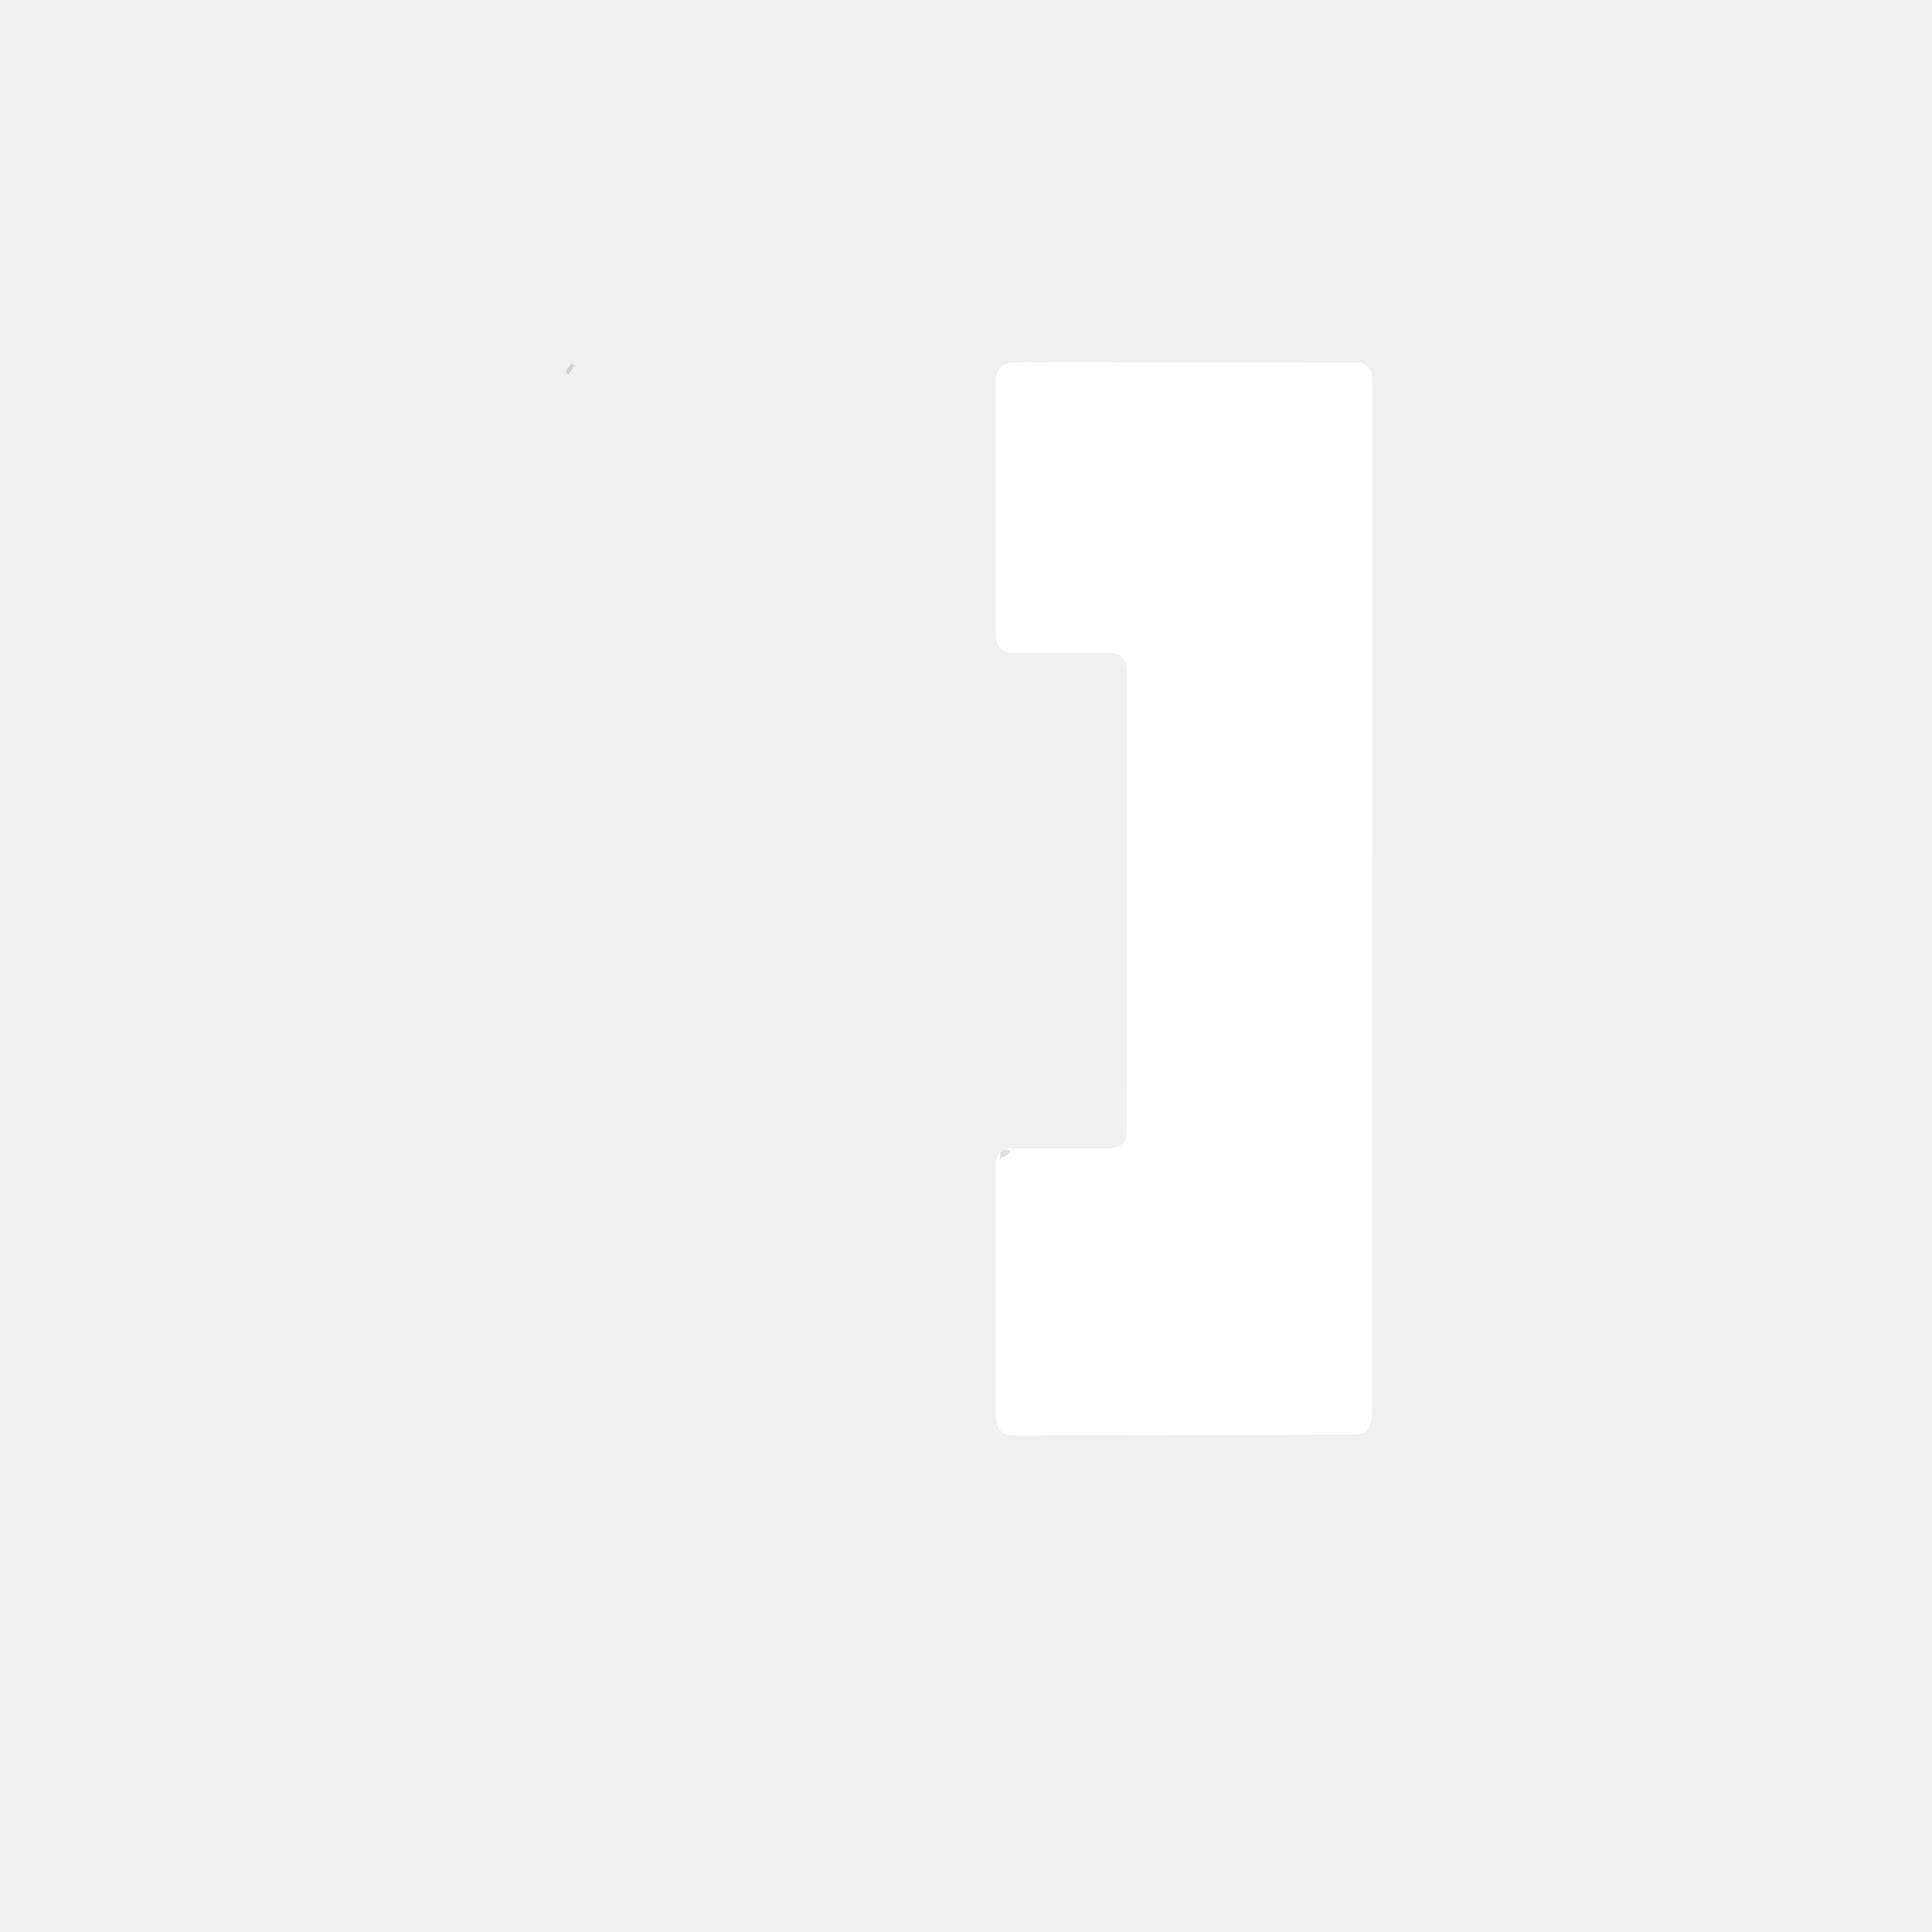
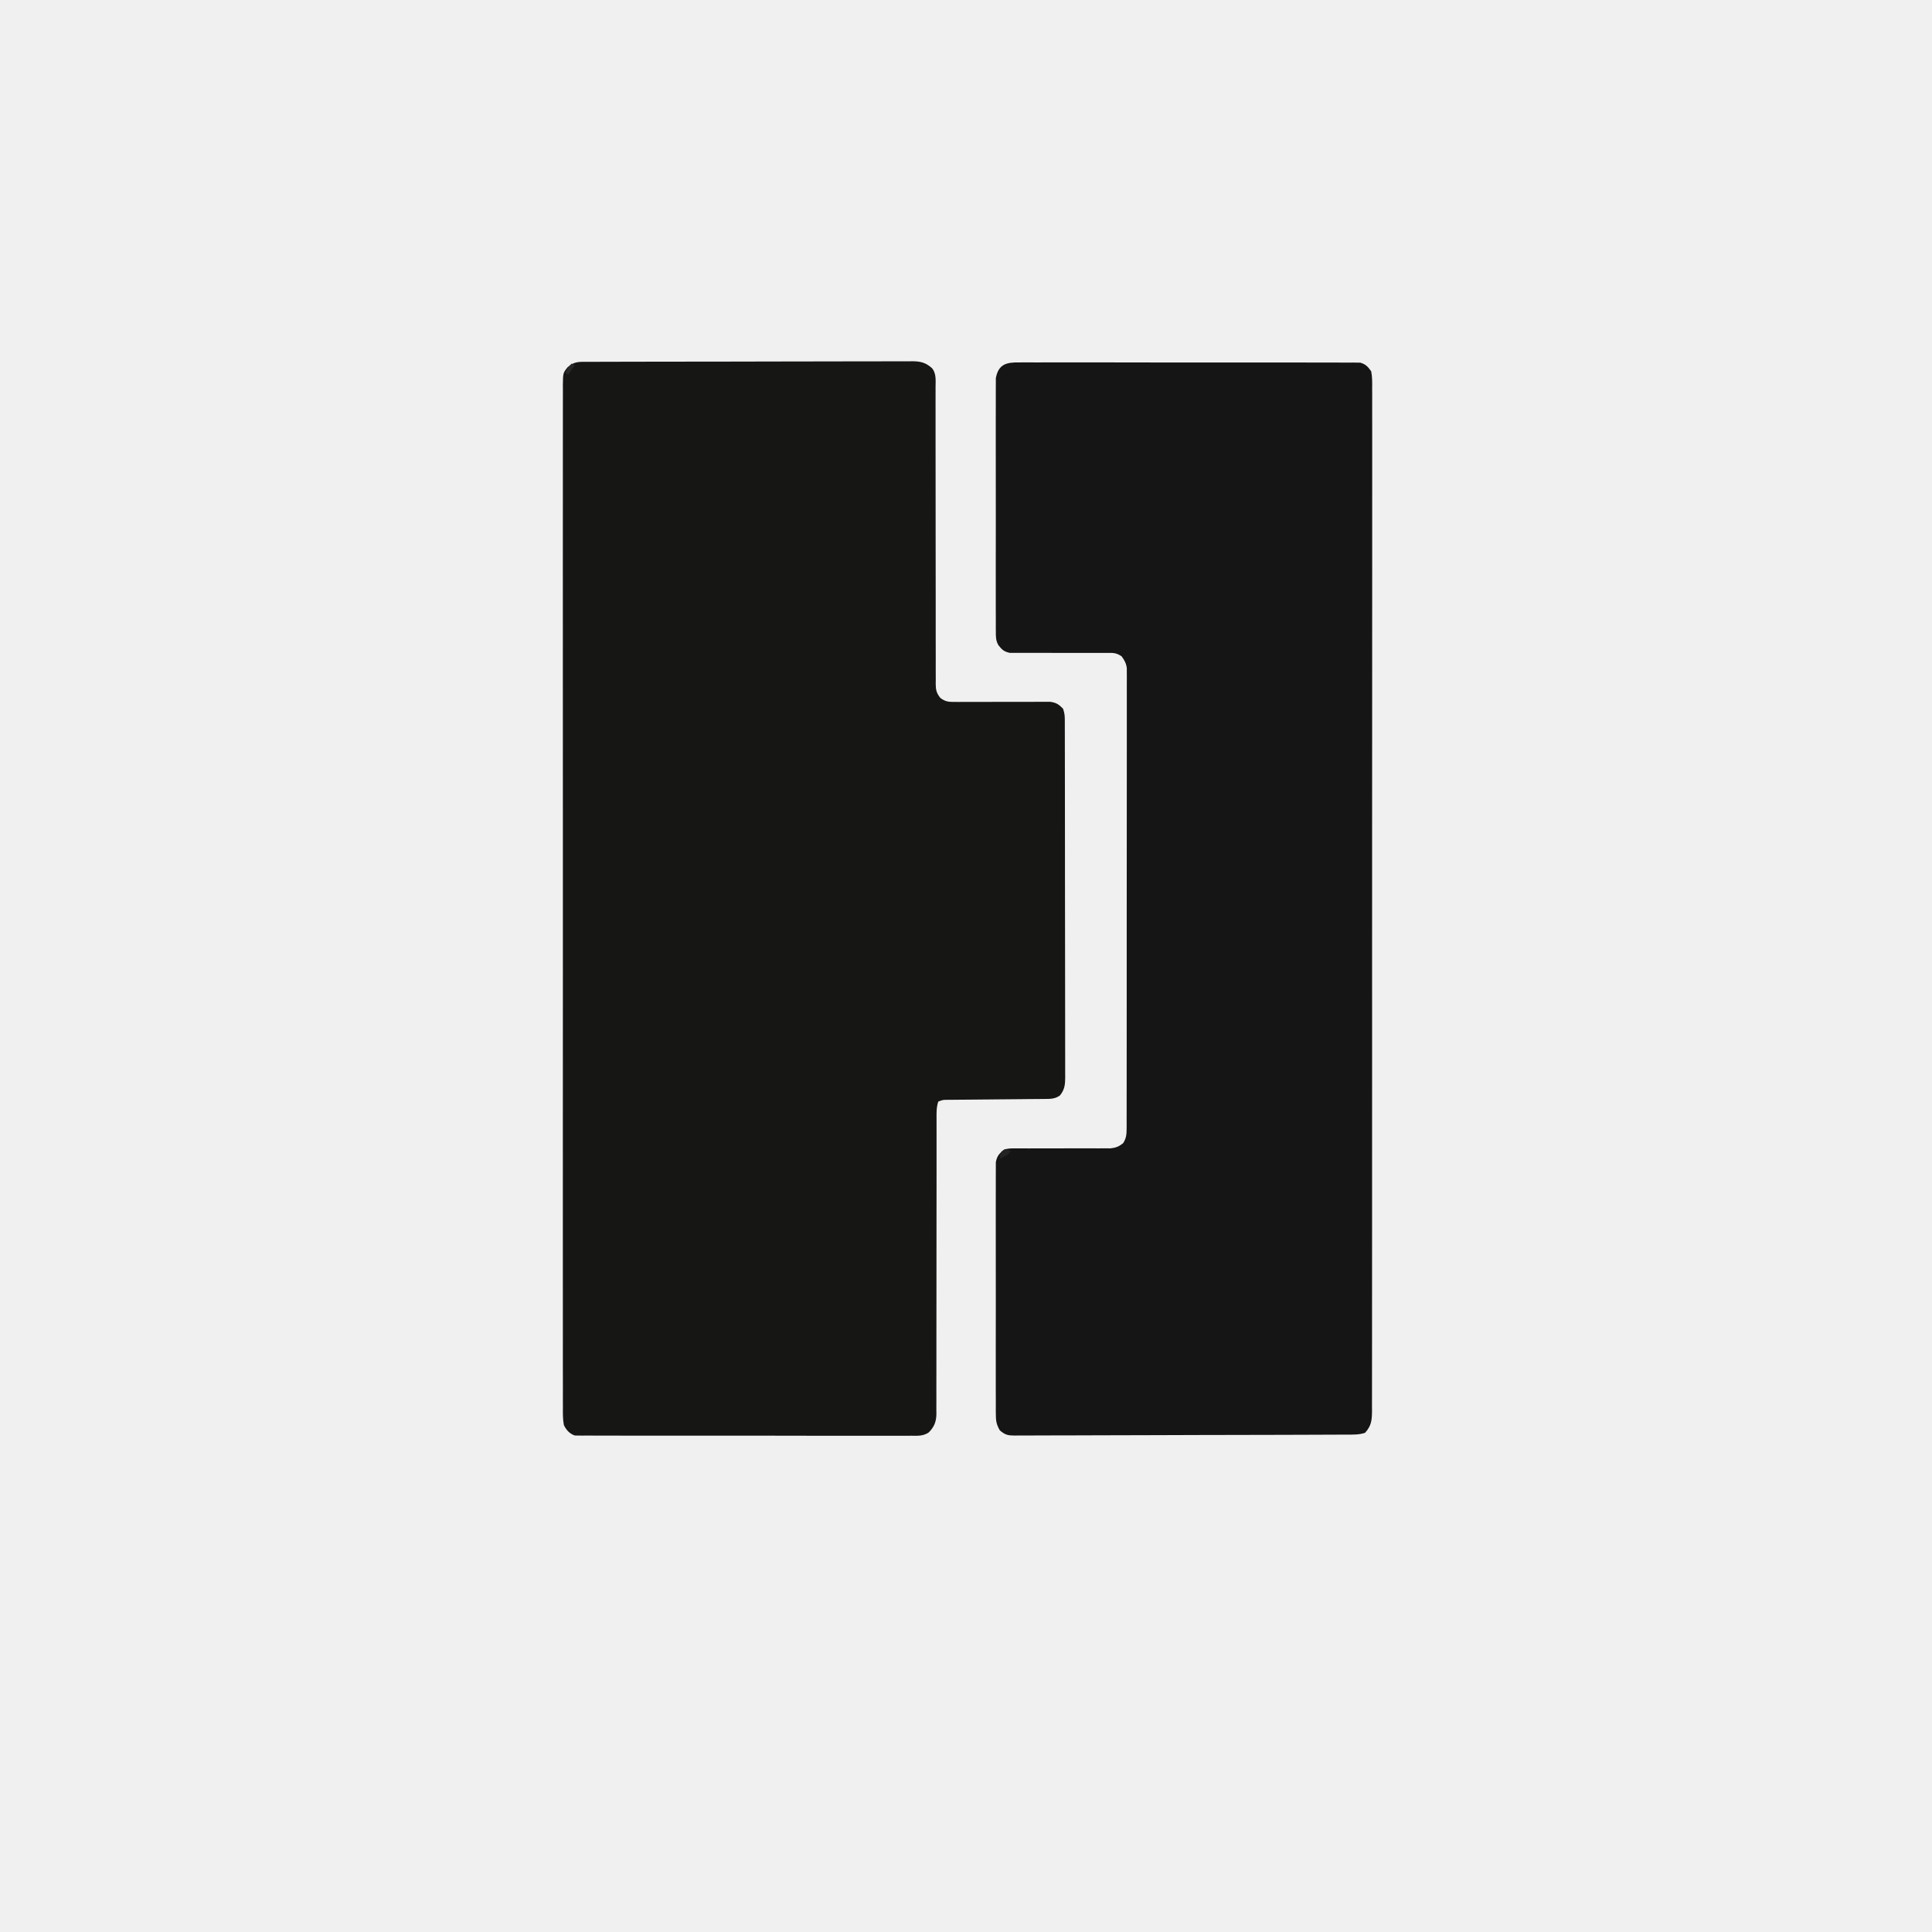
- <svg xmlns="http://www.w3.org/2000/svg" version="1.1" viewBox="0 0 1254 1254" width="1254" height="1254">
-   <path d="M0 0 C0.92 -0.004 1.841 -0.007 2.789 -0.011 C5.892 -0.022 8.995 -0.026 12.098 -0.03 C14.315 -0.036 16.532 -0.043 18.749 -0.05 C24.787 -0.067 30.824 -0.078 36.861 -0.086 C40.631 -0.091 44.4 -0.097 48.169 -0.103 C58.604 -0.12 69.039 -0.135 79.474 -0.142 C82.182 -0.144 84.891 -0.146 87.599 -0.148 C88.272 -0.148 88.945 -0.149 89.639 -0.149 C100.544 -0.158 111.449 -0.183 122.353 -0.216 C133.547 -0.249 144.741 -0.266 155.935 -0.27 C162.221 -0.272 168.507 -0.281 174.793 -0.306 C180.706 -0.33 186.618 -0.334 192.531 -0.324 C194.702 -0.323 196.874 -0.329 199.045 -0.343 C202.008 -0.361 204.969 -0.354 207.932 -0.341 C209.223 -0.357 209.223 -0.357 210.54 -0.374 C215.882 -0.316 219.042 0.503 223.22 4.147 C226.032 7.727 225.494 12.099 225.465 16.453 C225.467 17.298 225.469 18.143 225.472 19.014 C225.477 21.851 225.468 24.687 225.46 27.524 C225.461 29.556 225.463 31.588 225.466 33.619 C225.47 37.997 225.469 42.375 225.464 46.753 C225.456 53.673 225.467 60.593 225.481 67.513 C225.519 87.192 225.537 106.871 225.525 126.55 C225.519 137.416 225.531 148.283 225.562 159.15 C225.581 166.031 225.577 172.912 225.558 179.793 C225.551 184.072 225.565 188.351 225.585 192.63 C225.59 194.616 225.586 196.602 225.574 198.588 C225.557 201.298 225.572 204.005 225.594 206.714 C225.576 207.896 225.576 207.896 225.558 209.103 C225.625 213.099 226.064 214.948 228.553 218.136 C232.003 220.738 234.022 220.762 238.318 220.743 C239.36 220.749 239.36 220.749 240.424 220.755 C241.926 220.761 243.428 220.755 244.93 220.739 C247.31 220.713 249.688 220.718 252.068 220.731 C257.119 220.751 262.169 220.732 267.22 220.71 C273.075 220.689 278.929 220.684 284.783 220.71 C287.124 220.714 289.464 220.692 291.804 220.67 C293.244 220.672 294.683 220.676 296.122 220.681 C297.375 220.674 298.628 220.668 299.919 220.662 C303.834 221.237 305.471 222.347 308.22 225.147 C309.133 227.885 309.347 229.481 309.351 232.297 C309.355 233.147 309.359 233.996 309.363 234.871 C309.362 235.805 309.361 236.738 309.36 237.7 C309.365 239.187 309.365 239.187 309.369 240.704 C309.378 244.041 309.38 247.378 309.381 250.715 C309.386 253.101 309.391 255.488 309.396 257.874 C309.409 264.368 309.416 270.862 309.42 277.355 C309.423 281.409 309.427 285.463 309.432 289.517 C309.444 300.74 309.454 311.962 309.458 323.184 C309.458 323.903 309.458 324.621 309.458 325.361 C309.458 326.081 309.459 326.801 309.459 327.543 C309.459 329.002 309.46 330.461 309.46 331.92 C309.46 332.643 309.461 333.367 309.461 334.113 C309.465 345.843 309.482 357.573 309.506 369.303 C309.529 381.343 309.542 393.383 309.543 405.424 C309.544 412.185 309.55 418.946 309.568 425.708 C309.584 432.065 309.586 438.423 309.578 444.781 C309.577 447.117 309.581 449.453 309.591 451.789 C309.604 454.973 309.598 458.157 309.588 461.341 C309.6 462.734 309.6 462.734 309.612 464.156 C309.575 468.977 309.372 472.237 306.22 476.147 C302.81 478.669 299.34 478.416 295.204 478.45 C294.506 478.459 293.808 478.467 293.089 478.476 C290.788 478.501 288.486 478.514 286.185 478.526 C284.584 478.542 282.982 478.559 281.381 478.578 C277.169 478.623 272.956 478.658 268.744 478.69 C261.998 478.742 255.252 478.807 248.506 478.878 C246.149 478.901 243.792 478.917 241.435 478.933 C239.992 478.946 238.549 478.96 237.107 478.974 C235.846 478.983 234.586 478.993 233.287 479.002 C230.179 479.01 230.179 479.01 227.22 480.147 C225.97 483.896 226.087 487.377 226.102 491.281 C226.101 492.12 226.101 492.959 226.1 493.823 C226.099 496.645 226.104 499.466 226.11 502.287 C226.11 504.305 226.11 506.324 226.109 508.343 C226.108 512.695 226.109 517.048 226.112 521.401 C226.116 528.284 226.107 535.166 226.095 542.049 C226.093 543.21 226.091 544.371 226.089 545.567 C226.084 547.941 226.08 550.316 226.076 552.69 C226.048 568.717 226.028 584.744 226.045 600.771 C226.057 611.577 226.047 622.384 226.013 633.19 C225.996 638.909 225.989 644.629 226.009 650.348 C226.027 655.73 226.018 661.11 225.987 666.492 C225.98 668.466 225.984 670.44 225.999 672.414 C226.018 675.112 226 677.807 225.973 680.505 C225.987 681.284 226.001 682.063 226.016 682.866 C225.913 687.929 224.672 691.168 221.107 694.834 C217.563 697.301 213.996 697.108 209.8 697.029 C208.389 697.045 208.389 697.045 206.95 697.06 C203.801 697.086 200.654 697.061 197.505 697.037 C195.246 697.045 192.987 697.056 190.729 697.069 C184.596 697.097 178.465 697.081 172.333 697.055 C165.918 697.033 159.504 697.047 153.089 697.055 C141.628 697.063 130.167 697.038 118.705 696.998 C108.315 696.962 97.925 696.961 87.534 696.984 C74.177 697.015 60.82 697.015 47.463 696.989 C42.362 696.98 37.261 696.983 32.16 696.996 C26.156 697.009 20.152 696.993 14.148 696.954 C11.943 696.944 9.737 696.945 7.532 696.957 C4.524 696.971 1.52 696.948 -1.487 696.916 C-2.802 696.935 -2.802 696.935 -4.143 696.954 C-5.354 696.93 -5.354 696.93 -6.589 696.905 C-7.283 696.903 -7.977 696.902 -8.691 696.9 C-12.213 695.631 -14.146 693.399 -15.78 690.147 C-16.502 686.349 -16.451 682.616 -16.409 678.759 C-16.416 677.601 -16.424 676.442 -16.431 675.249 C-16.446 672.028 -16.439 668.808 -16.422 665.587 C-16.41 662.086 -16.426 658.584 -16.439 655.082 C-16.457 648.943 -16.456 642.804 -16.443 636.665 C-16.424 627.536 -16.434 618.408 -16.449 609.279 C-16.476 592.976 -16.473 576.674 -16.459 560.371 C-16.446 546.104 -16.443 531.838 -16.449 517.571 C-16.449 516.626 -16.45 515.68 -16.45 514.706 C-16.452 510.868 -16.453 507.029 -16.455 503.191 C-16.47 467.17 -16.456 431.149 -16.43 395.129 C-16.406 363.112 -16.408 331.096 -16.432 299.079 C-16.459 263.125 -16.469 227.171 -16.454 191.217 C-16.452 187.386 -16.451 183.554 -16.449 179.723 C-16.449 178.78 -16.448 177.836 -16.448 176.864 C-16.442 162.605 -16.449 148.346 -16.461 134.087 C-16.476 117.877 -16.472 101.667 -16.445 85.457 C-16.43 76.38 -16.429 67.303 -16.448 58.226 C-16.459 52.168 -16.453 46.11 -16.431 40.052 C-16.419 36.597 -16.415 33.143 -16.433 29.688 C-16.448 25.97 -16.432 22.253 -16.409 18.535 C-16.421 17.457 -16.433 16.379 -16.445 15.268 C-16.343 7.196 -16.343 7.196 -13.366 3.498 C-9.051 -0.425 -5.596 -0.001 0 0 Z " fill="#f0f0f0" transform="translate(381.78,234.8528)" />
-   <path d="M0 0 C1.428 -0.013 1.428 -0.013 2.885 -0.026 C6.079 -0.048 9.27 -0.027 12.464 -0.005 C14.752 -0.012 17.04 -0.021 19.328 -0.032 C25.545 -0.055 31.762 -0.041 37.979 -0.018 C44.48 0.001 50.981 -0.01 57.482 -0.017 C69.101 -0.024 80.719 -0.001 92.337 0.034 C102.87 0.065 113.403 0.067 123.936 0.048 C137.474 0.024 151.011 0.025 164.549 0.047 C169.719 0.055 174.89 0.053 180.06 0.043 C186.147 0.033 192.234 0.047 198.321 0.08 C200.557 0.088 202.793 0.088 205.03 0.078 C208.078 0.067 211.125 0.086 214.174 0.114 C215.062 0.103 215.951 0.093 216.866 0.082 C217.685 0.095 218.503 0.109 219.347 0.123 C220.401 0.125 220.401 0.125 221.478 0.127 C225.077 1.199 226.395 2.705 228.587 5.755 C229.328 9.507 229.256 13.206 229.213 17.02 C229.22 18.177 229.227 19.335 229.234 20.527 C229.249 23.749 229.24 26.97 229.223 30.193 C229.209 33.694 229.225 37.196 229.236 40.697 C229.253 46.838 229.251 52.978 229.237 59.118 C229.216 68.249 229.223 77.379 229.236 86.51 C229.259 102.815 229.252 119.121 229.235 135.427 C229.219 149.697 229.213 163.966 229.217 178.236 C229.217 179.182 229.217 180.128 229.218 181.102 C229.219 184.94 229.22 188.779 229.221 192.617 C229.231 228.645 229.213 264.672 229.181 300.699 C229.153 332.722 229.148 364.745 229.163 396.768 C229.167 404.967 229.171 413.166 229.174 421.365 C229.175 422.879 229.175 422.879 229.176 424.424 C229.187 451.164 229.18 477.904 229.166 504.644 C229.165 507.521 229.164 510.398 229.162 513.274 C229.161 515.183 229.161 517.091 229.16 519 C229.153 533.261 229.155 547.523 229.163 561.785 C229.17 577.998 229.164 594.212 229.138 610.426 C229.124 619.505 229.121 628.584 229.134 637.663 C229.142 643.723 229.135 649.782 229.116 655.842 C229.105 659.298 229.101 662.753 229.115 666.209 C229.126 669.928 229.113 673.646 229.093 677.364 C229.102 678.443 229.111 679.521 229.12 680.633 C229.059 686.606 228.698 690.272 224.587 694.755 C220.564 696.096 216.685 695.91 212.49 695.916 C211.548 695.921 210.605 695.926 209.634 695.931 C206.463 695.947 203.292 695.955 200.12 695.964 C197.852 695.973 195.584 695.983 193.316 695.994 C185.857 696.025 178.398 696.045 170.938 696.064 C169.67 696.067 168.402 696.07 167.096 696.074 C155.145 696.105 143.194 696.131 131.243 696.148 C128.476 696.152 125.709 696.156 122.941 696.16 C122.253 696.161 121.566 696.162 120.857 696.163 C109.709 696.18 98.561 696.221 87.413 696.272 C75.969 696.324 64.526 696.353 53.082 696.36 C46.656 696.365 40.23 696.381 33.804 696.42 C27.761 696.457 21.719 696.465 15.676 696.452 C13.456 696.452 11.236 696.463 9.016 696.484 C5.989 696.511 2.965 696.502 -0.062 696.483 C-1.386 696.509 -1.386 696.509 -2.736 696.534 C-7.258 696.464 -8.897 696.194 -12.458 693.166 C-14.712 689.235 -15.041 686.97 -15.048 682.462 C-15.06 681.393 -15.06 681.393 -15.072 680.304 C-15.092 677.929 -15.076 675.556 -15.06 673.181 C-15.067 671.474 -15.076 669.767 -15.087 668.06 C-15.11 663.431 -15.101 658.804 -15.085 654.176 C-15.072 649.331 -15.084 644.486 -15.092 639.641 C-15.101 631.506 -15.089 623.371 -15.065 615.236 C-15.038 605.832 -15.047 596.428 -15.074 587.023 C-15.097 578.946 -15.1 570.87 -15.087 562.793 C-15.079 557.97 -15.078 553.148 -15.095 548.325 C-15.109 543.791 -15.099 539.258 -15.07 534.725 C-15.064 533.061 -15.066 531.397 -15.077 529.734 C-15.09 527.462 -15.073 525.193 -15.048 522.922 C-15.046 521.651 -15.044 520.38 -15.042 519.071 C-14.243 514.857 -12.749 513.371 -9.413 510.755 C-6.112 510.136 -6.112 510.136 -2.316 510.143 C-1.273 510.135 -1.273 510.135 -0.21 510.126 C2.077 510.113 4.363 510.134 6.649 510.154 C8.244 510.148 9.84 510.14 11.435 510.129 C15.628 510.106 19.821 510.111 24.015 510.123 C30.727 510.141 37.438 510.131 44.15 510.097 C46.491 510.091 48.83 510.104 51.171 510.119 C52.61 510.116 54.05 510.113 55.489 510.108 C57.368 510.114 57.368 510.114 59.286 510.12 C62.908 509.72 64.743 509.008 67.587 506.755 C69.568 503.611 69.838 501.164 69.841 497.482 C69.85 495.871 69.85 495.871 69.859 494.227 C69.853 492.458 69.853 492.458 69.847 490.653 C69.851 489.399 69.855 488.146 69.859 486.854 C69.869 483.373 69.867 479.891 69.863 476.41 C69.86 472.656 69.869 468.902 69.877 465.148 C69.89 457.792 69.891 450.437 69.889 443.082 C69.887 437.105 69.889 431.128 69.893 425.15 C69.894 424.3 69.895 423.45 69.895 422.575 C69.896 420.848 69.898 419.121 69.899 417.394 C69.91 401.194 69.908 384.993 69.901 368.792 C69.896 353.965 69.908 339.137 69.927 324.31 C69.946 309.092 69.954 293.874 69.95 278.656 C69.948 270.11 69.951 261.563 69.965 253.017 C69.977 245.741 69.978 238.466 69.966 231.191 C69.96 227.477 69.959 223.765 69.971 220.052 C69.984 216.029 69.974 212.007 69.961 207.984 C69.972 206.219 69.972 206.219 69.983 204.417 C69.976 203.34 69.969 202.263 69.962 201.154 C69.962 200.225 69.962 199.297 69.962 198.34 C69.504 195.181 68.457 193.326 66.587 190.755 C62.881 188.285 61.047 188.515 56.624 188.532 C55.92 188.531 55.216 188.531 54.49 188.53 C52.961 188.53 51.432 188.534 49.903 188.542 C47.482 188.552 45.061 188.547 42.64 188.536 C35.756 188.508 28.872 188.496 21.988 188.525 C17.776 188.542 13.565 188.53 9.354 188.499 C7.75 188.493 6.147 188.498 4.543 188.514 C2.297 188.535 0.054 188.52 -2.192 188.496 C-3.469 188.498 -4.745 188.5 -6.061 188.501 C-9.789 187.671 -11.055 186.48 -13.376 183.515 C-15.131 180.538 -15.043 177.837 -15.048 174.43 C-15.056 173.715 -15.064 172.999 -15.072 172.262 C-15.092 169.876 -15.076 167.491 -15.06 165.105 C-15.067 163.39 -15.076 161.674 -15.087 159.959 C-15.11 155.308 -15.101 150.658 -15.085 146.007 C-15.072 141.137 -15.084 136.267 -15.092 131.397 C-15.101 123.219 -15.089 115.042 -15.065 106.864 C-15.038 97.413 -15.047 87.962 -15.074 78.511 C-15.097 70.393 -15.1 62.275 -15.087 54.156 C-15.079 49.309 -15.078 44.463 -15.095 39.615 C-15.109 35.058 -15.099 30.502 -15.07 25.944 C-15.064 24.273 -15.065 22.602 -15.077 20.93 C-15.09 18.646 -15.073 16.364 -15.048 14.08 C-15.046 12.803 -15.044 11.526 -15.042 10.21 C-13.38 1.084 -8.096 -0.128 0 0 Z " fill="#ffffff" transform="translate(661.4132,235.2448)" />
-   <path d="M0 0 C0.598 0.227 1.196 0.454 1.812 0.688 C0.306 3.701 -2.219 4.298 -5.188 5.688 C-5.188 2.688 -5.188 2.688 -3.938 0.938 C-2.188 -0.312 -2.188 -0.312 0 0 Z " fill="#e0e0e0" transform="translate(654.1875,746.3125)" />
-   <path d="M0 0 C0.66 0.33 1.32 0.66 2 1 C0.02 3.97 0.02 3.97 -2 7 C-2.66 6.67 -3.32 6.34 -4 6 C-2.848 3.532 -1.952 1.952 0 0 Z " fill="#d0d0d0" transform="translate(371,236)" />
+ <svg xmlns="http://www.w3.org/2000/svg" version="1.1" width="1254" height="1254">
+   <path d="M0 0 C0.92 -0.004 1.841 -0.007 2.789 -0.011 C5.892 -0.022 8.995 -0.026 12.098 -0.03 C14.315 -0.036 16.532 -0.043 18.749 -0.05 C24.787 -0.067 30.824 -0.078 36.861 -0.086 C40.631 -0.091 44.4 -0.097 48.169 -0.103 C58.604 -0.12 69.039 -0.135 79.474 -0.142 C82.182 -0.144 84.891 -0.146 87.599 -0.148 C88.272 -0.148 88.945 -0.149 89.639 -0.149 C100.544 -0.158 111.449 -0.183 122.353 -0.216 C133.547 -0.249 144.741 -0.266 155.935 -0.27 C162.221 -0.272 168.507 -0.281 174.793 -0.306 C180.706 -0.33 186.618 -0.334 192.531 -0.324 C194.702 -0.323 196.874 -0.329 199.045 -0.343 C202.008 -0.361 204.969 -0.354 207.932 -0.341 C209.223 -0.357 209.223 -0.357 210.54 -0.374 C215.882 -0.316 219.042 0.503 223.22 4.147 C226.032 7.727 225.494 12.099 225.465 16.453 C225.467 17.298 225.469 18.143 225.472 19.014 C225.477 21.851 225.468 24.687 225.46 27.524 C225.461 29.556 225.463 31.588 225.466 33.619 C225.47 37.997 225.469 42.375 225.464 46.753 C225.456 53.673 225.467 60.593 225.481 67.513 C225.519 87.192 225.537 106.871 225.525 126.55 C225.519 137.416 225.531 148.283 225.562 159.15 C225.581 166.031 225.577 172.912 225.558 179.793 C225.551 184.072 225.565 188.351 225.585 192.63 C225.59 194.616 225.586 196.602 225.574 198.588 C225.557 201.298 225.572 204.005 225.594 206.714 C225.576 207.896 225.576 207.896 225.558 209.103 C225.625 213.099 226.064 214.948 228.553 218.136 C232.003 220.738 234.022 220.762 238.318 220.743 C239.36 220.749 239.36 220.749 240.424 220.755 C241.926 220.761 243.428 220.755 244.93 220.739 C247.31 220.713 249.688 220.718 252.068 220.731 C257.119 220.751 262.169 220.732 267.22 220.71 C273.075 220.689 278.929 220.684 284.783 220.71 C287.124 220.714 289.464 220.692 291.804 220.67 C293.244 220.672 294.683 220.676 296.122 220.681 C297.375 220.674 298.628 220.668 299.919 220.662 C303.834 221.237 305.471 222.347 308.22 225.147 C309.133 227.885 309.347 229.481 309.351 232.297 C309.355 233.147 309.359 233.996 309.363 234.871 C309.362 235.805 309.361 236.738 309.36 237.7 C309.365 239.187 309.365 239.187 309.369 240.704 C309.378 244.041 309.38 247.378 309.381 250.715 C309.386 253.101 309.391 255.488 309.396 257.874 C309.409 264.368 309.416 270.862 309.42 277.355 C309.423 281.409 309.427 285.463 309.432 289.517 C309.444 300.74 309.454 311.962 309.458 323.184 C309.458 323.903 309.458 324.621 309.458 325.361 C309.458 326.081 309.459 326.801 309.459 327.543 C309.459 329.002 309.46 330.461 309.46 331.92 C309.46 332.643 309.461 333.367 309.461 334.113 C309.465 345.843 309.482 357.573 309.506 369.303 C309.529 381.343 309.542 393.383 309.543 405.424 C309.544 412.185 309.55 418.946 309.568 425.708 C309.584 432.065 309.586 438.423 309.578 444.781 C309.577 447.117 309.581 449.453 309.591 451.789 C309.604 454.973 309.598 458.157 309.588 461.341 C309.6 462.734 309.6 462.734 309.612 464.156 C309.575 468.977 309.372 472.237 306.22 476.147 C302.81 478.669 299.34 478.416 295.204 478.45 C294.506 478.459 293.808 478.467 293.089 478.476 C290.788 478.501 288.486 478.514 286.185 478.526 C284.584 478.542 282.982 478.559 281.381 478.578 C277.169 478.623 272.956 478.658 268.744 478.69 C261.998 478.742 255.252 478.807 248.506 478.878 C246.149 478.901 243.792 478.917 241.435 478.933 C239.992 478.946 238.549 478.96 237.107 478.974 C235.846 478.983 234.586 478.993 233.287 479.002 C230.179 479.01 230.179 479.01 227.22 480.147 C225.97 483.896 226.087 487.377 226.102 491.281 C226.101 492.12 226.101 492.959 226.1 493.823 C226.099 496.645 226.104 499.466 226.11 502.287 C226.11 504.305 226.11 506.324 226.109 508.343 C226.108 512.695 226.109 517.048 226.112 521.401 C226.116 528.284 226.107 535.166 226.095 542.049 C226.093 543.21 226.091 544.371 226.089 545.567 C226.084 547.941 226.08 550.316 226.076 552.69 C226.048 568.717 226.028 584.744 226.045 600.771 C226.057 611.577 226.047 622.384 226.013 633.19 C225.996 638.909 225.989 644.629 226.009 650.348 C226.027 655.73 226.018 661.11 225.987 666.492 C225.98 668.466 225.984 670.44 225.999 672.414 C226.018 675.112 226 677.807 225.973 680.505 C225.987 681.284 226.001 682.063 226.016 682.866 C225.913 687.929 224.672 691.168 221.107 694.834 C217.563 697.301 213.996 697.108 209.8 697.029 C208.389 697.045 208.389 697.045 206.95 697.06 C203.801 697.086 200.654 697.061 197.505 697.037 C195.246 697.045 192.987 697.056 190.729 697.069 C184.596 697.097 178.465 697.081 172.333 697.055 C165.918 697.033 159.504 697.047 153.089 697.055 C141.628 697.063 130.167 697.038 118.705 696.998 C108.315 696.962 97.925 696.961 87.534 696.984 C74.177 697.015 60.82 697.015 47.463 696.989 C42.362 696.98 37.261 696.983 32.16 696.996 C26.156 697.009 20.152 696.993 14.148 696.954 C11.943 696.944 9.737 696.945 7.532 696.957 C4.524 696.971 1.52 696.948 -1.487 696.916 C-2.802 696.935 -2.802 696.935 -4.143 696.954 C-5.354 696.93 -5.354 696.93 -6.589 696.905 C-7.283 696.903 -7.977 696.902 -8.691 696.9 C-12.213 695.631 -14.146 693.399 -15.78 690.147 C-16.502 686.349 -16.451 682.616 -16.409 678.759 C-16.416 677.601 -16.424 676.442 -16.431 675.249 C-16.446 672.028 -16.439 668.808 -16.422 665.587 C-16.41 662.086 -16.426 658.584 -16.439 655.082 C-16.457 648.943 -16.456 642.804 -16.443 636.665 C-16.424 627.536 -16.434 618.408 -16.449 609.279 C-16.476 592.976 -16.473 576.674 -16.459 560.371 C-16.446 546.104 -16.443 531.838 -16.449 517.571 C-16.449 516.626 -16.45 515.68 -16.45 514.706 C-16.452 510.868 -16.453 507.029 -16.455 503.191 C-16.47 467.17 -16.456 431.149 -16.43 395.129 C-16.406 363.112 -16.408 331.096 -16.432 299.079 C-16.459 263.125 -16.469 227.171 -16.454 191.217 C-16.452 187.386 -16.451 183.554 -16.449 179.723 C-16.449 178.78 -16.448 177.836 -16.448 176.864 C-16.442 162.605 -16.449 148.346 -16.461 134.087 C-16.476 117.877 -16.472 101.667 -16.445 85.457 C-16.43 76.38 -16.429 67.303 -16.448 58.226 C-16.459 52.168 -16.453 46.11 -16.431 40.052 C-16.419 36.597 -16.415 33.143 -16.433 29.688 C-16.448 25.97 -16.432 22.253 -16.409 18.535 C-16.421 17.457 -16.433 16.379 -16.445 15.268 C-16.343 7.196 -16.343 7.196 -13.366 3.498 C-9.051 -0.425 -5.596 -0.001 0 0 Z " fill="#161615" transform="translate(381.78,234.8528)" />
+   <path d="M0 0 C1.428 -0.013 1.428 -0.013 2.885 -0.026 C6.079 -0.048 9.27 -0.027 12.464 -0.005 C14.752 -0.012 17.04 -0.021 19.328 -0.032 C25.545 -0.055 31.762 -0.041 37.979 -0.018 C44.48 0.001 50.981 -0.01 57.482 -0.017 C69.101 -0.024 80.719 -0.001 92.337 0.034 C102.87 0.065 113.403 0.067 123.936 0.048 C137.474 0.024 151.011 0.025 164.549 0.047 C169.719 0.055 174.89 0.053 180.06 0.043 C186.147 0.033 192.234 0.047 198.321 0.08 C200.557 0.088 202.793 0.088 205.03 0.078 C208.078 0.067 211.125 0.086 214.174 0.114 C215.062 0.103 215.951 0.093 216.866 0.082 C217.685 0.095 218.503 0.109 219.347 0.123 C220.401 0.125 220.401 0.125 221.478 0.127 C225.077 1.199 226.395 2.705 228.587 5.755 C229.328 9.507 229.256 13.206 229.213 17.02 C229.22 18.177 229.227 19.335 229.234 20.527 C229.249 23.749 229.24 26.97 229.223 30.193 C229.209 33.694 229.225 37.196 229.236 40.697 C229.253 46.838 229.251 52.978 229.237 59.118 C229.216 68.249 229.223 77.379 229.236 86.51 C229.259 102.815 229.252 119.121 229.235 135.427 C229.219 149.697 229.213 163.966 229.217 178.236 C229.217 179.182 229.217 180.128 229.218 181.102 C229.219 184.94 229.22 188.779 229.221 192.617 C229.231 228.645 229.213 264.672 229.181 300.699 C229.153 332.722 229.148 364.745 229.163 396.768 C229.167 404.967 229.171 413.166 229.174 421.365 C229.175 422.879 229.175 422.879 229.176 424.424 C229.187 451.164 229.18 477.904 229.166 504.644 C229.165 507.521 229.164 510.398 229.162 513.274 C229.161 515.183 229.161 517.091 229.16 519 C229.153 533.261 229.155 547.523 229.163 561.785 C229.17 577.998 229.164 594.212 229.138 610.426 C229.124 619.505 229.121 628.584 229.134 637.663 C229.142 643.723 229.135 649.782 229.116 655.842 C229.105 659.298 229.101 662.753 229.115 666.209 C229.126 669.928 229.113 673.646 229.093 677.364 C229.102 678.443 229.111 679.521 229.12 680.633 C229.059 686.606 228.698 690.272 224.587 694.755 C220.564 696.096 216.685 695.91 212.49 695.916 C211.548 695.921 210.605 695.926 209.634 695.931 C206.463 695.947 203.292 695.955 200.12 695.964 C197.852 695.973 195.584 695.983 193.316 695.994 C185.857 696.025 178.398 696.045 170.938 696.064 C169.67 696.067 168.402 696.07 167.096 696.074 C155.145 696.105 143.194 696.131 131.243 696.148 C128.476 696.152 125.709 696.156 122.941 696.16 C122.253 696.161 121.566 696.162 120.857 696.163 C109.709 696.18 98.561 696.221 87.413 696.272 C75.969 696.324 64.526 696.353 53.082 696.36 C46.656 696.365 40.23 696.381 33.804 696.42 C27.761 696.457 21.719 696.465 15.676 696.452 C13.456 696.452 11.236 696.463 9.016 696.484 C5.989 696.511 2.965 696.502 -0.062 696.483 C-1.386 696.509 -1.386 696.509 -2.736 696.534 C-7.258 696.464 -8.897 696.194 -12.458 693.166 C-14.712 689.235 -15.041 686.97 -15.048 682.462 C-15.06 681.393 -15.06 681.393 -15.072 680.304 C-15.092 677.929 -15.076 675.556 -15.06 673.181 C-15.067 671.474 -15.076 669.767 -15.087 668.06 C-15.11 663.431 -15.101 658.804 -15.085 654.176 C-15.072 649.331 -15.084 644.486 -15.092 639.641 C-15.101 631.506 -15.089 623.371 -15.065 615.236 C-15.038 605.832 -15.047 596.428 -15.074 587.023 C-15.097 578.946 -15.1 570.87 -15.087 562.793 C-15.079 557.97 -15.078 553.148 -15.095 548.325 C-15.109 543.791 -15.099 539.258 -15.07 534.725 C-15.064 533.061 -15.066 531.397 -15.077 529.734 C-15.09 527.462 -15.073 525.193 -15.048 522.922 C-15.046 521.651 -15.044 520.38 -15.042 519.071 C-14.243 514.857 -12.749 513.371 -9.413 510.755 C-6.112 510.136 -6.112 510.136 -2.316 510.143 C-1.273 510.135 -1.273 510.135 -0.21 510.126 C2.077 510.113 4.363 510.134 6.649 510.154 C8.244 510.148 9.84 510.14 11.435 510.129 C15.628 510.106 19.821 510.111 24.015 510.123 C30.727 510.141 37.438 510.131 44.15 510.097 C46.491 510.091 48.83 510.104 51.171 510.119 C52.61 510.116 54.05 510.113 55.489 510.108 C57.368 510.114 57.368 510.114 59.286 510.12 C62.908 509.72 64.743 509.008 67.587 506.755 C69.568 503.611 69.838 501.164 69.841 497.482 C69.85 495.871 69.85 495.871 69.859 494.227 C69.853 492.458 69.853 492.458 69.847 490.653 C69.851 489.399 69.855 488.146 69.859 486.854 C69.869 483.373 69.867 479.891 69.863 476.41 C69.86 472.656 69.869 468.902 69.877 465.148 C69.89 457.792 69.891 450.437 69.889 443.082 C69.887 437.105 69.889 431.128 69.893 425.15 C69.894 424.3 69.895 423.45 69.895 422.575 C69.896 420.848 69.898 419.121 69.899 417.394 C69.91 401.194 69.908 384.993 69.901 368.792 C69.896 353.965 69.908 339.137 69.927 324.31 C69.946 309.092 69.954 293.874 69.95 278.656 C69.948 270.11 69.951 261.563 69.965 253.017 C69.977 245.741 69.978 238.466 69.966 231.191 C69.96 227.477 69.959 223.765 69.971 220.052 C69.984 216.029 69.974 212.007 69.961 207.984 C69.972 206.219 69.972 206.219 69.983 204.417 C69.976 203.34 69.969 202.263 69.962 201.154 C69.962 200.225 69.962 199.297 69.962 198.34 C69.504 195.181 68.457 193.326 66.587 190.755 C62.881 188.285 61.047 188.515 56.624 188.532 C55.92 188.531 55.216 188.531 54.49 188.53 C52.961 188.53 51.432 188.534 49.903 188.542 C47.482 188.552 45.061 188.547 42.64 188.536 C35.756 188.508 28.872 188.496 21.988 188.525 C17.776 188.542 13.565 188.53 9.354 188.499 C7.75 188.493 6.147 188.498 4.543 188.514 C2.297 188.535 0.054 188.52 -2.192 188.496 C-3.469 188.498 -4.745 188.5 -6.061 188.501 C-9.789 187.671 -11.055 186.48 -13.376 183.515 C-15.131 180.538 -15.043 177.837 -15.048 174.43 C-15.056 173.715 -15.064 172.999 -15.072 172.262 C-15.092 169.876 -15.076 167.491 -15.06 165.105 C-15.067 163.39 -15.076 161.674 -15.087 159.959 C-15.11 155.308 -15.101 150.658 -15.085 146.007 C-15.072 141.137 -15.084 136.267 -15.092 131.397 C-15.101 123.219 -15.089 115.042 -15.065 106.864 C-15.038 97.413 -15.047 87.962 -15.074 78.511 C-15.097 70.393 -15.1 62.275 -15.087 54.156 C-15.079 49.309 -15.078 44.463 -15.095 39.615 C-15.109 35.058 -15.099 30.502 -15.07 25.944 C-15.064 24.273 -15.065 22.602 -15.077 20.93 C-15.09 18.646 -15.073 16.364 -15.048 14.08 C-15.046 12.803 -15.044 11.526 -15.042 10.21 C-13.38 1.084 -8.096 -0.128 0 0 Z " fill="#151515" transform="translate(661.4132,235.2448)" />
+   <path d="M0 0 C0.598 0.227 1.196 0.454 1.812 0.688 C0.306 3.701 -2.219 4.298 -5.188 5.688 C-5.188 2.688 -5.188 2.688 -3.938 0.938 C-2.188 -0.312 -2.188 -0.312 0 0 Z " fill="#232323" transform="translate(654.1875,746.3125)" />
+   <path d="M0 0 C0.66 0.33 1.32 0.66 2 1 C0.02 3.97 0.02 3.97 -2 7 C-2.66 6.67 -3.32 6.34 -4 6 C-2.848 3.532 -1.952 1.952 0 0 Z " fill="#272728" transform="translate(371,236)" />
</svg>
